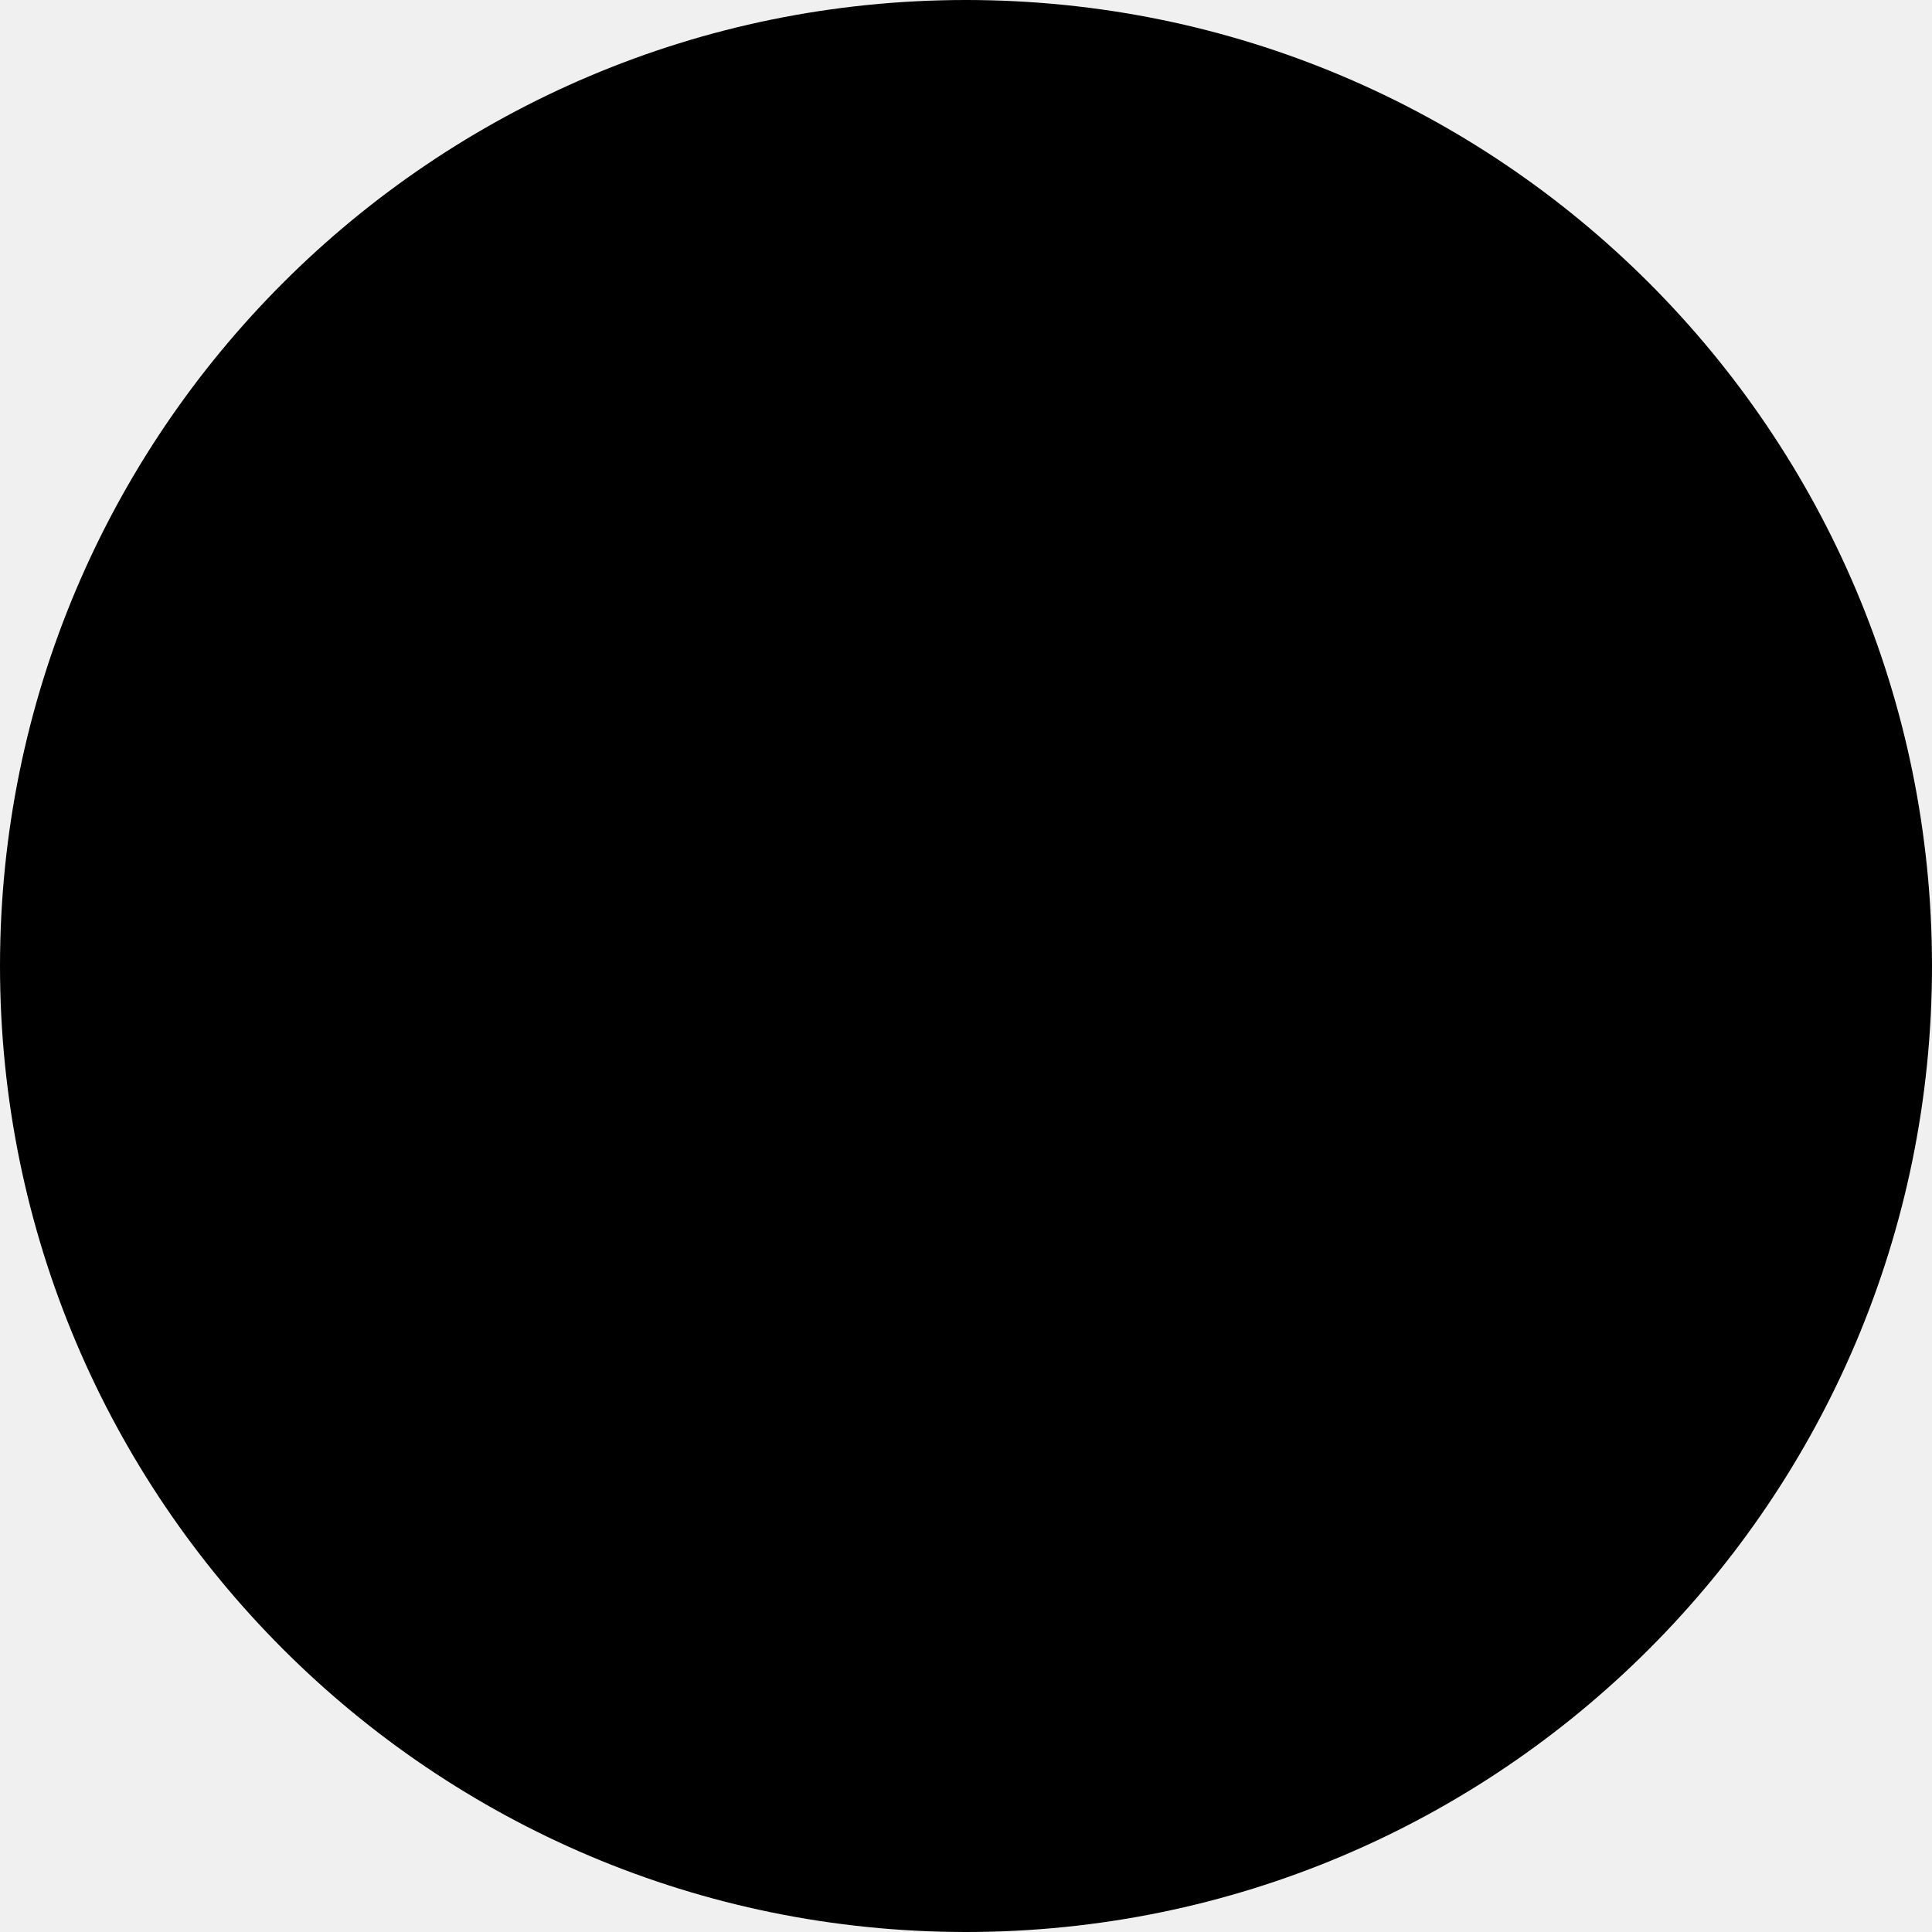
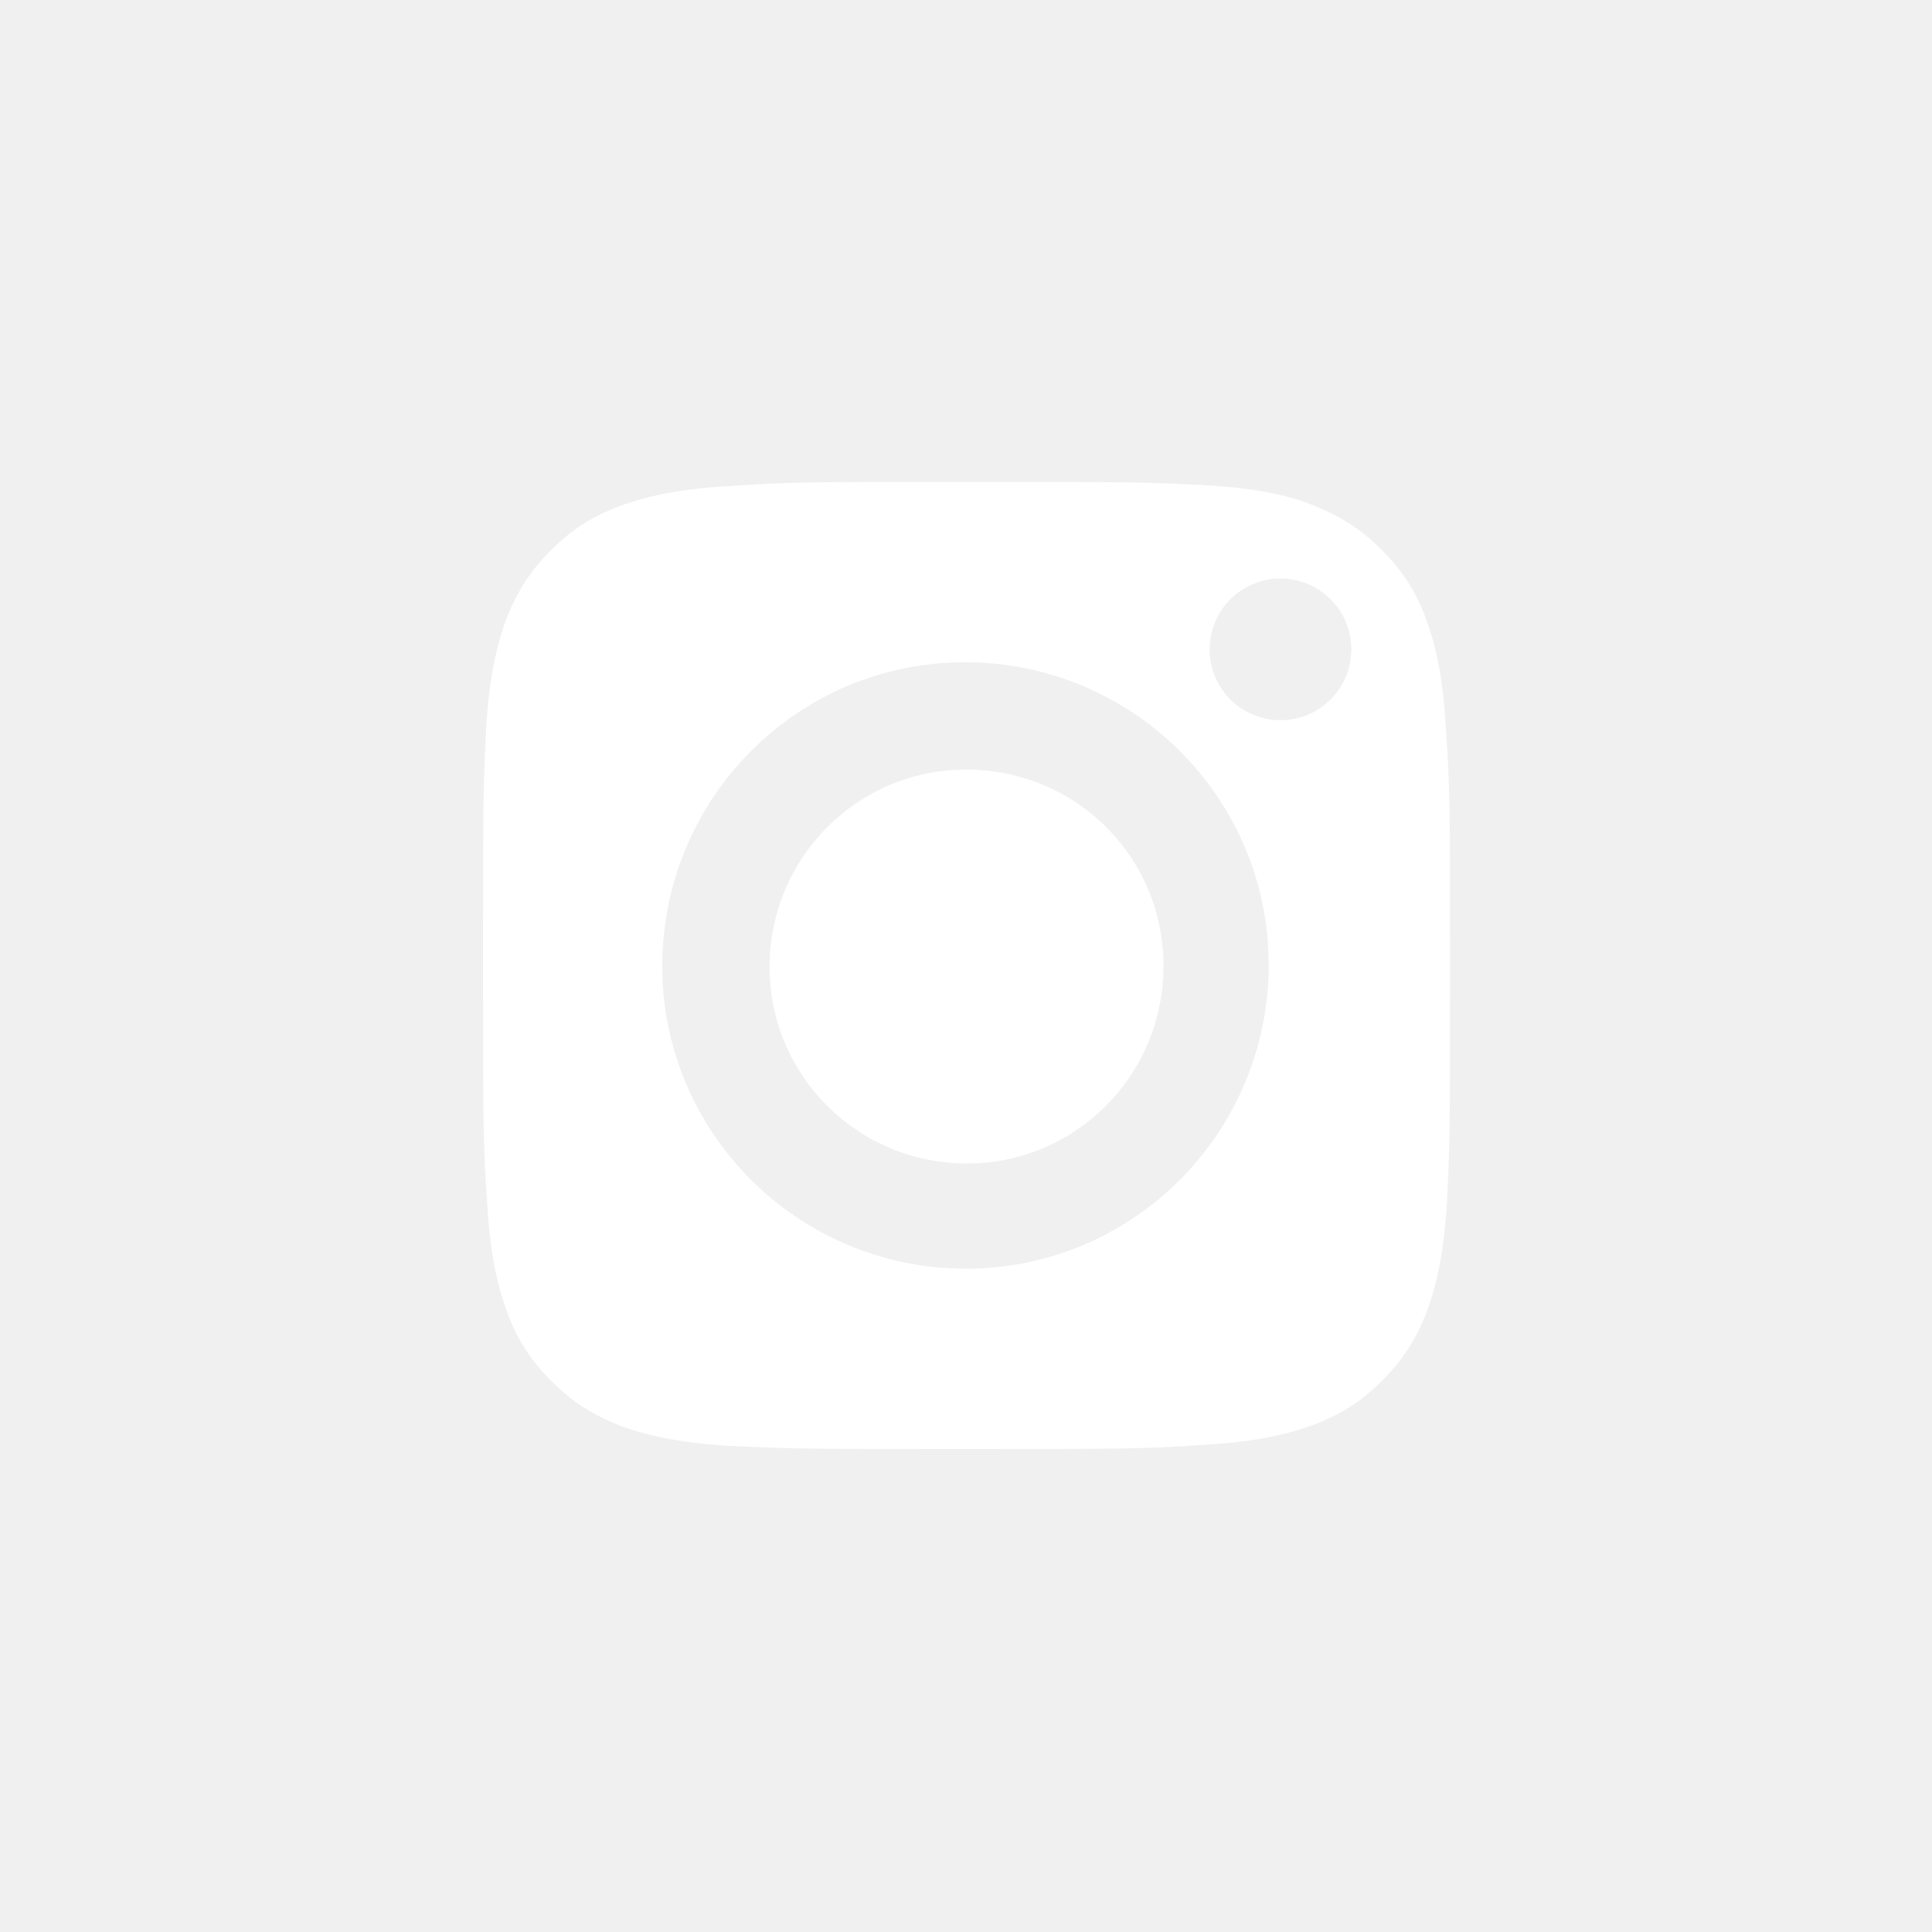
<svg xmlns="http://www.w3.org/2000/svg" width="18" height="18" viewBox="0 0 18 18" fill="none">
-   <circle cx="9" cy="9" r="9" fill="white" />
-   <g clip-path="url(#clip0_21893_1732)">
+   <g>
    <path d="M9 7.17C7.99 7.17 7.17 7.99 7.17 9.01C7.17 10.02 7.99 10.84 9.01 10.84C10.02 10.84 10.84 10.02 10.84 9C10.84 7.98 10.02 7.17 9 7.17Z" fill="white" />
    <path d="M13.47 6.77C13.44 6.23 13.35 5.94 13.28 5.75C13.18 5.49 13.06 5.31 12.87 5.12C12.68 4.93 12.49 4.81 12.24 4.71C12.05 4.63 11.75 4.55 11.22 4.52C10.64 4.49 10.47 4.49 9 4.49C7.53 4.49 7.36 4.49 6.78 4.53C6.24 4.56 5.95 4.65 5.76 4.72C5.5 4.82 5.32 4.94 5.13 5.13C4.94 5.32 4.82 5.51 4.72 5.76C4.65 5.95 4.56 6.25 4.53 6.78C4.5 7.36 4.5 7.53 4.5 9C4.5 10.47 4.5 10.64 4.54 11.22C4.57 11.76 4.66 12.05 4.73 12.24C4.83 12.5 4.95 12.68 5.14 12.87C5.33 13.06 5.52 13.18 5.77 13.28C5.96 13.35 6.26 13.44 6.79 13.47C7.37 13.5 7.54 13.5 9.01 13.5C10.48 13.5 10.65 13.5 11.23 13.46C11.77 13.43 12.06 13.34 12.25 13.27C12.51 13.17 12.69 13.05 12.88 12.86C13.07 12.67 13.19 12.48 13.29 12.23C13.36 12.04 13.45 11.74 13.48 11.21C13.51 10.63 13.51 10.46 13.51 8.99C13.51 7.52 13.51 7.35 13.47 6.77ZM9 11.82C7.44 11.82 6.17 10.56 6.17 9C6.17 7.44 7.43 6.17 8.99 6.17C10.55 6.17 11.82 7.43 11.82 8.99C11.82 10.55 10.56 11.82 9 11.82ZM11.93 6.71C11.57 6.71 11.27 6.42 11.27 6.05C11.27 5.69 11.56 5.39 11.93 5.39C12.29 5.39 12.59 5.68 12.59 6.05C12.59 6.41 12.3 6.71 11.93 6.71Z" fill="white" />
-     <circle cx="9" cy="9" r="9" fill="black" />
  </g>
-   <defs>
-     <clipPath id="clip0_21893_1732">
-       <rect width="18" height="18" rx="9" fill="white" />
-     </clipPath>
-   </defs>
</svg>
